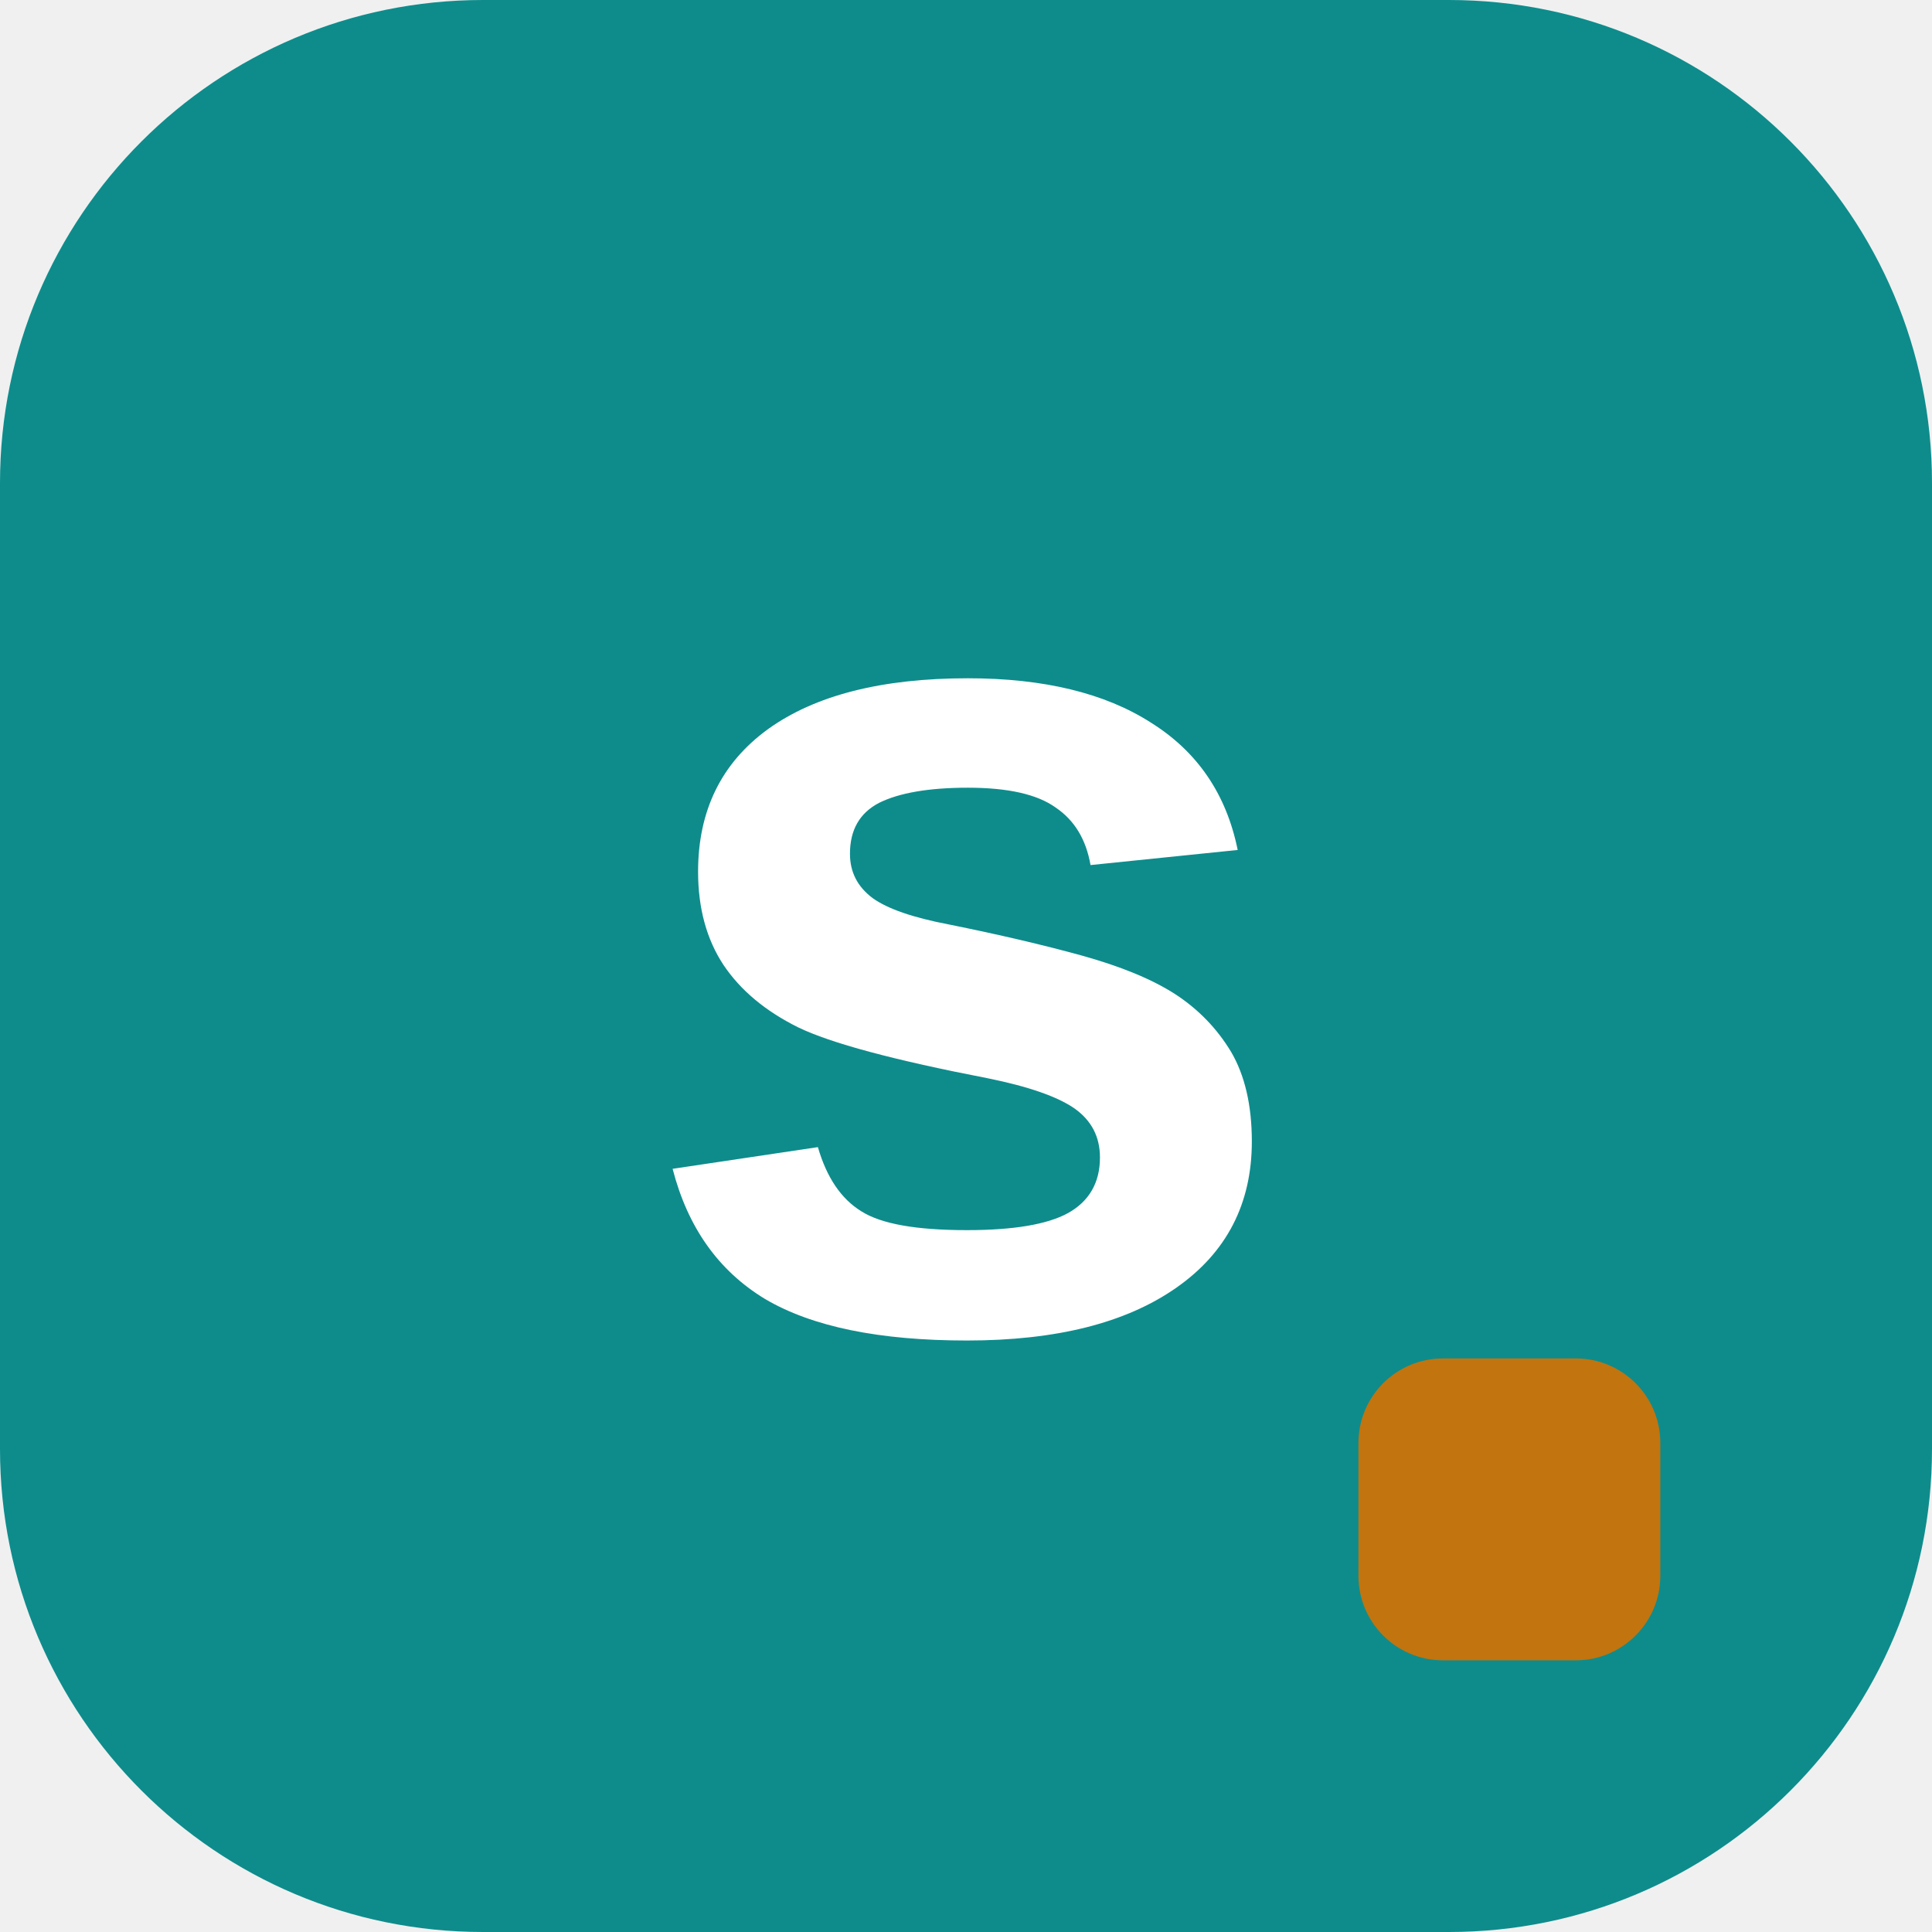
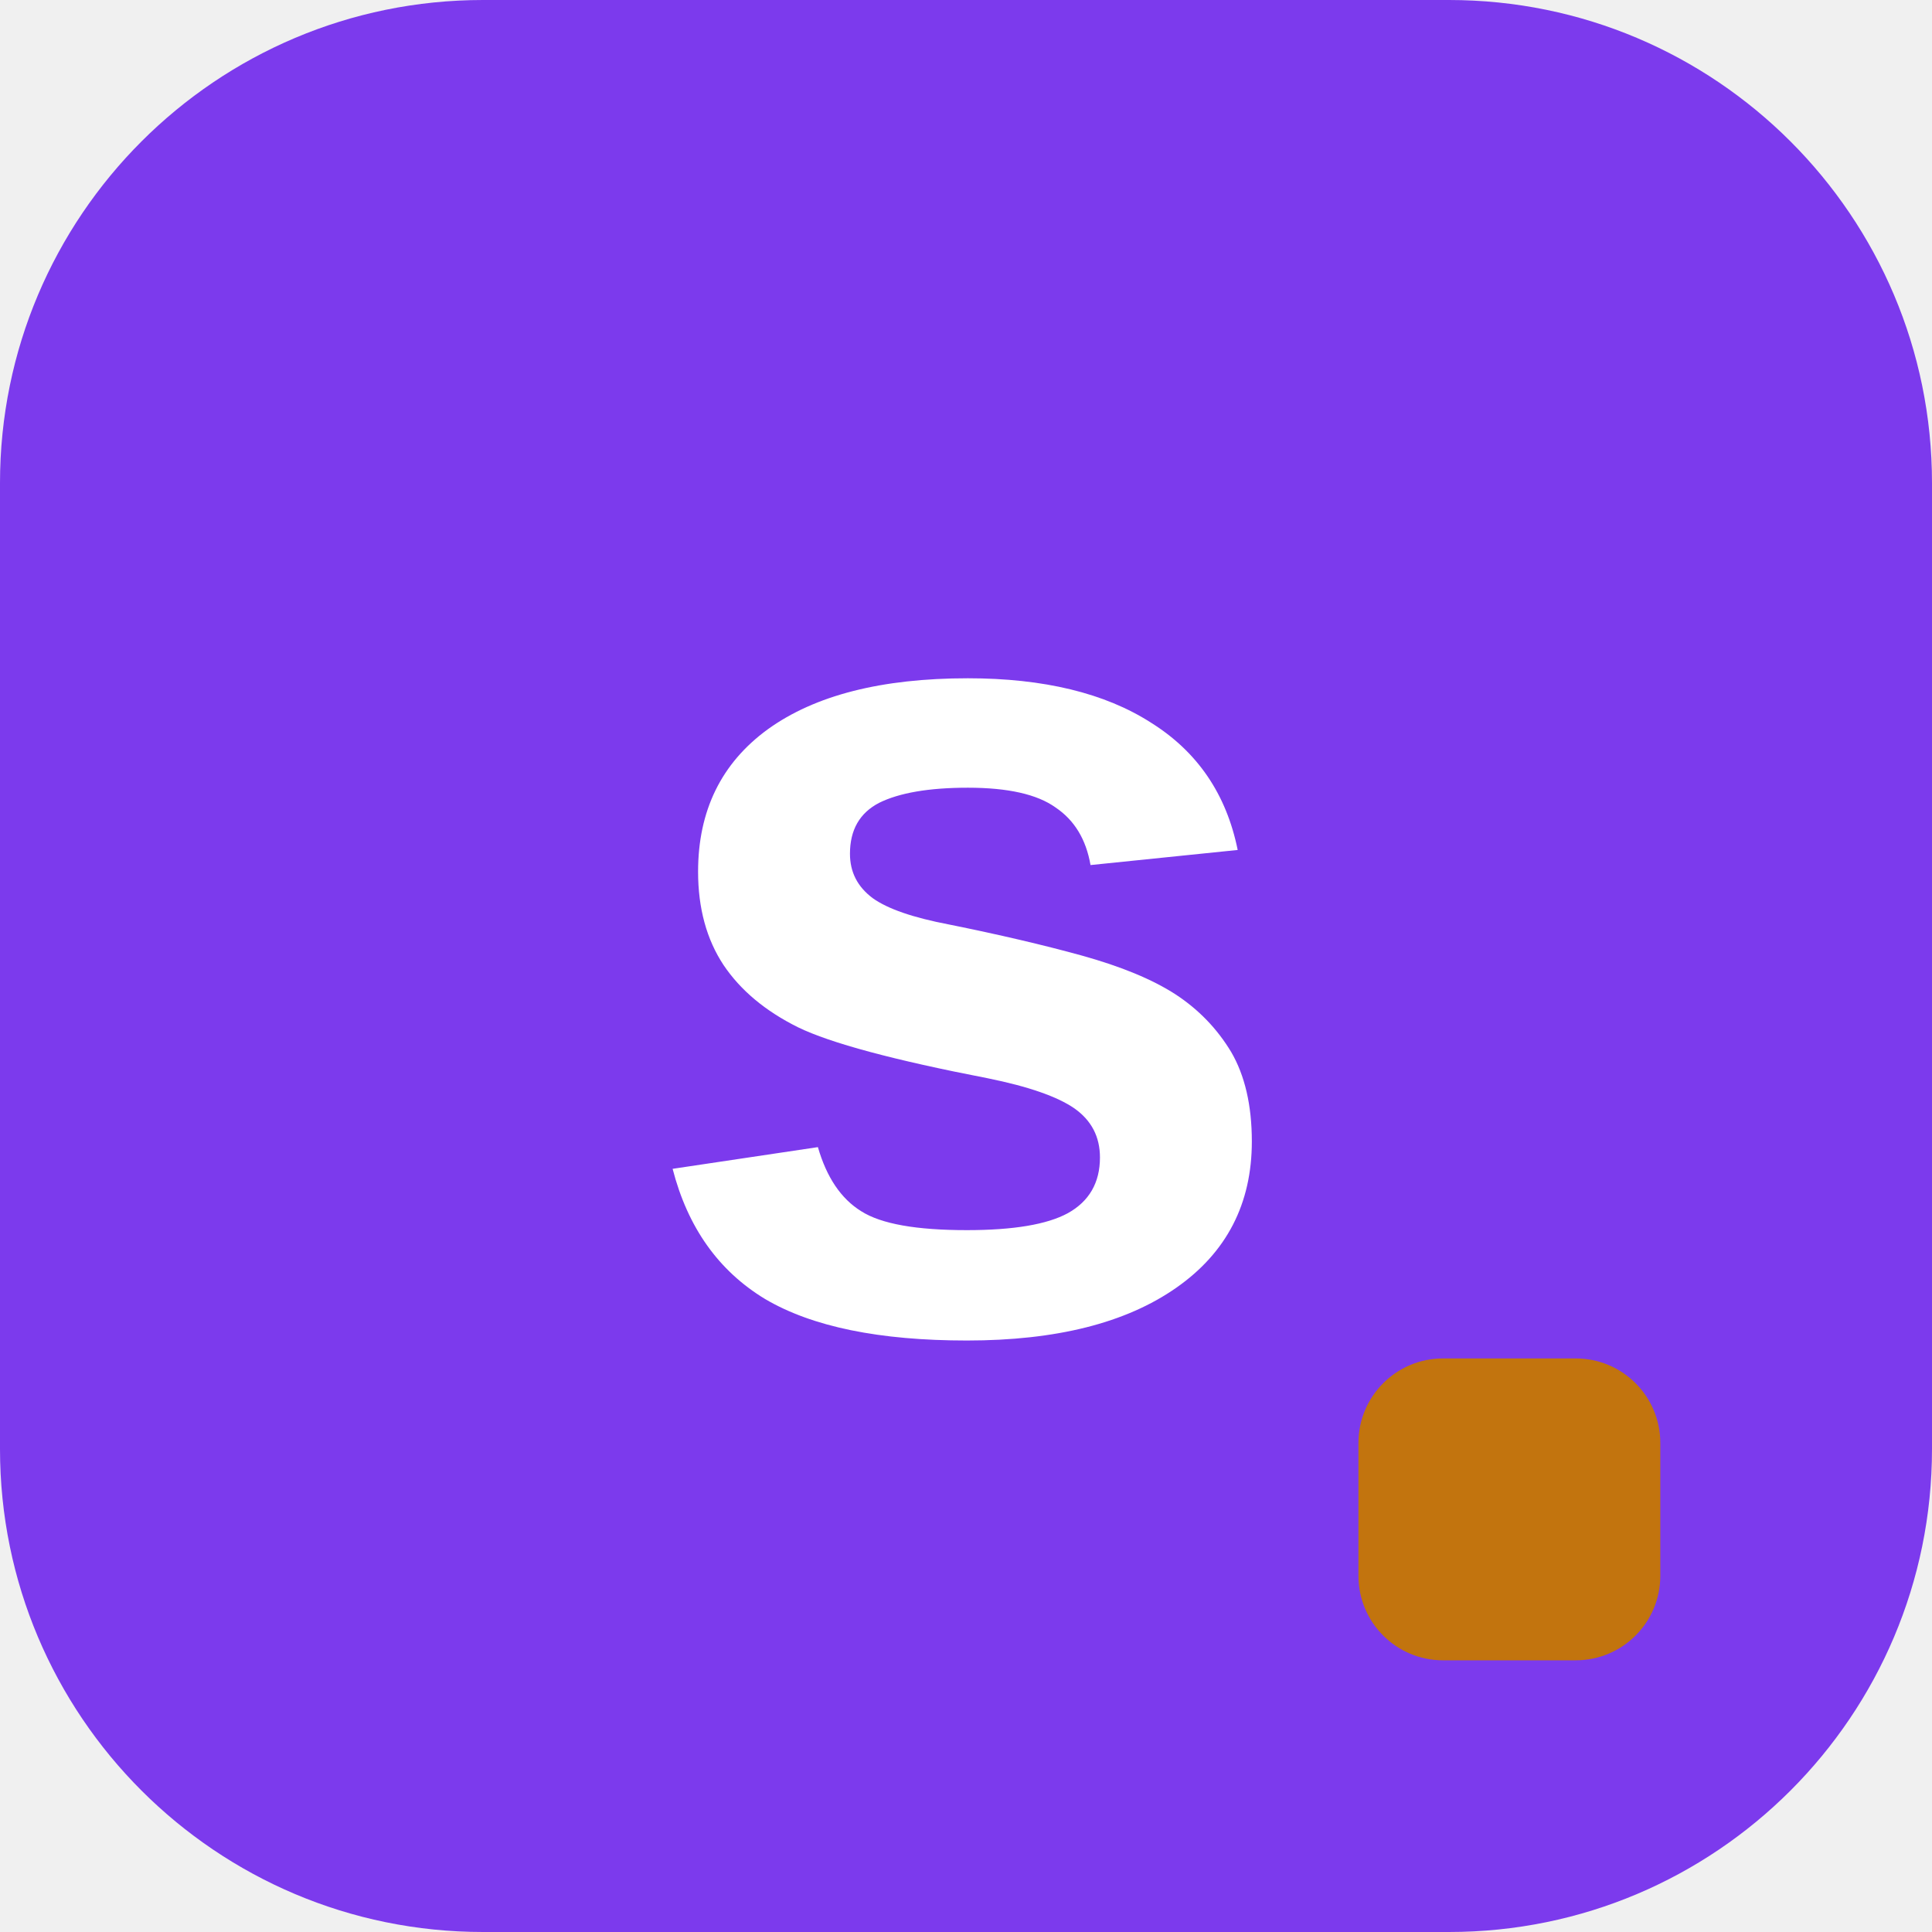
<svg xmlns="http://www.w3.org/2000/svg" viewBox="0 0 32 32" width="32" height="32">
-   <rect width="32" height="32" rx="8" fill="#0E8C8C" />
+   <rect width="32" height="32" rx="8" fill="#7C3AED" />
  <text x="16" y="22" text-anchor="middle" font-family="'Segoe UI', system-ui, Arial, sans-serif" font-size="20" font-weight="700" fill="#FFFFFF">s</text>
  <rect x="22.5" y="22.5" width="5" height="5" rx="1.4" fill="#C2740E" />
</svg>
